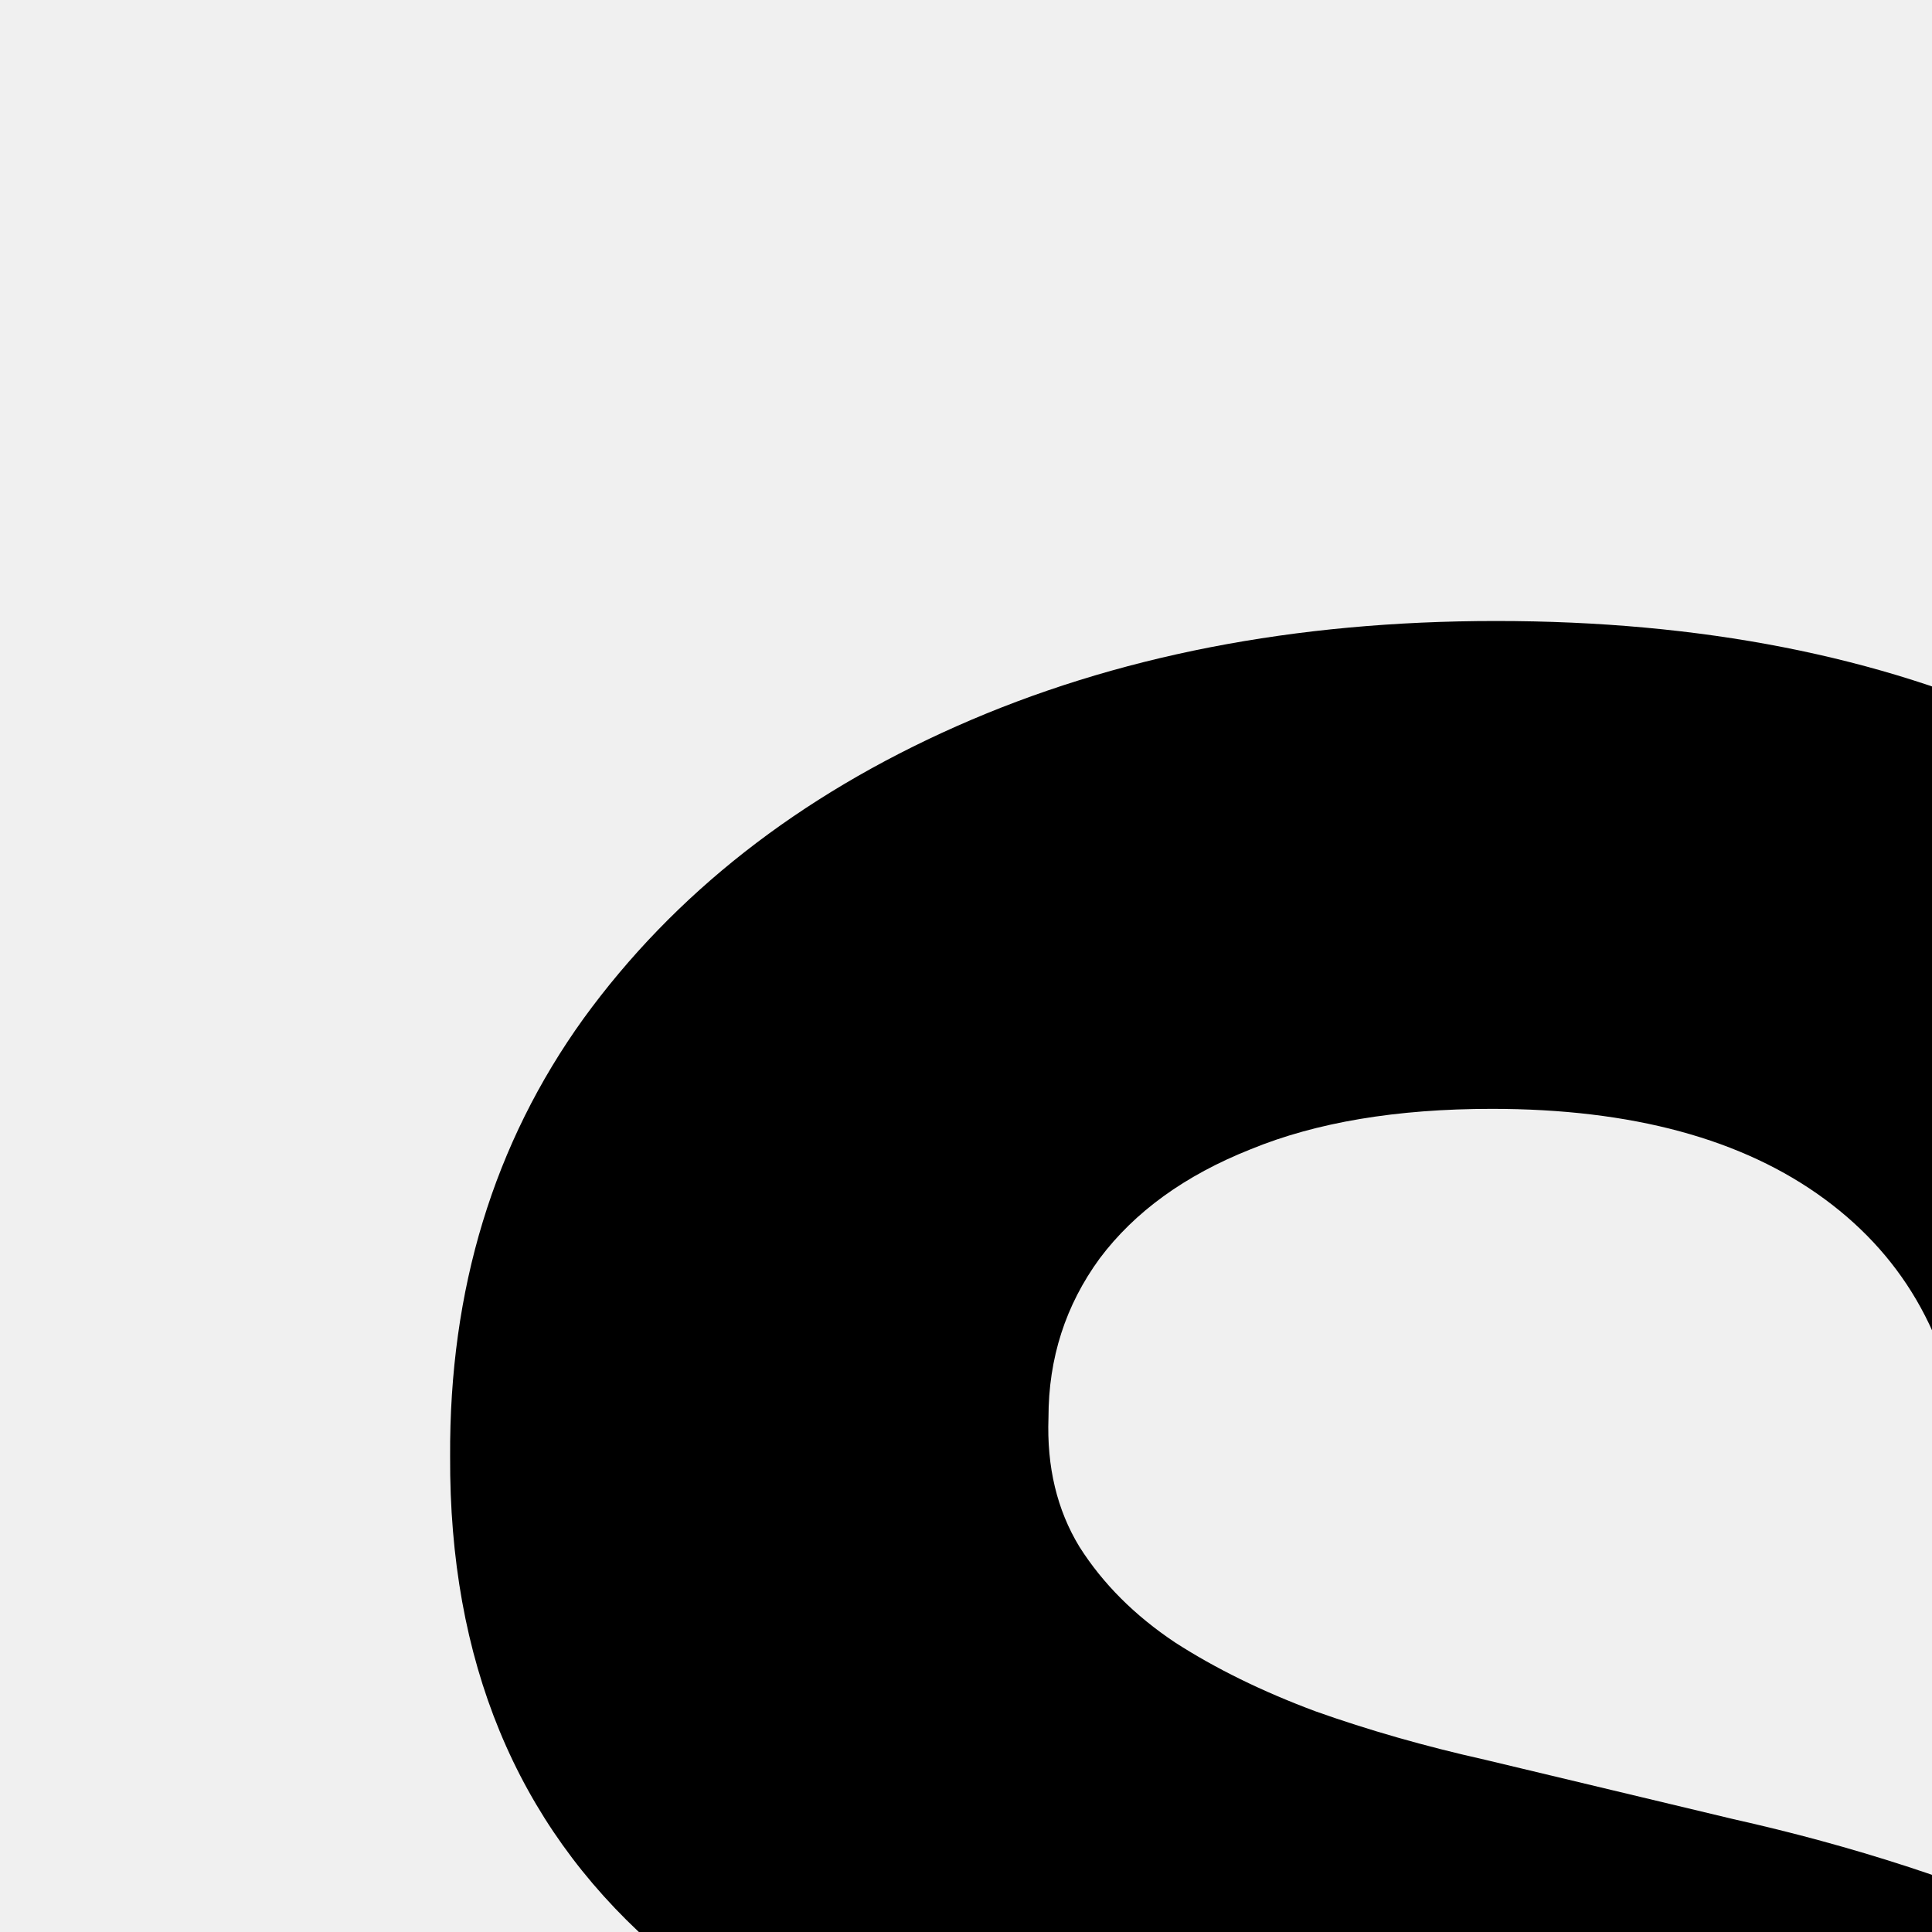
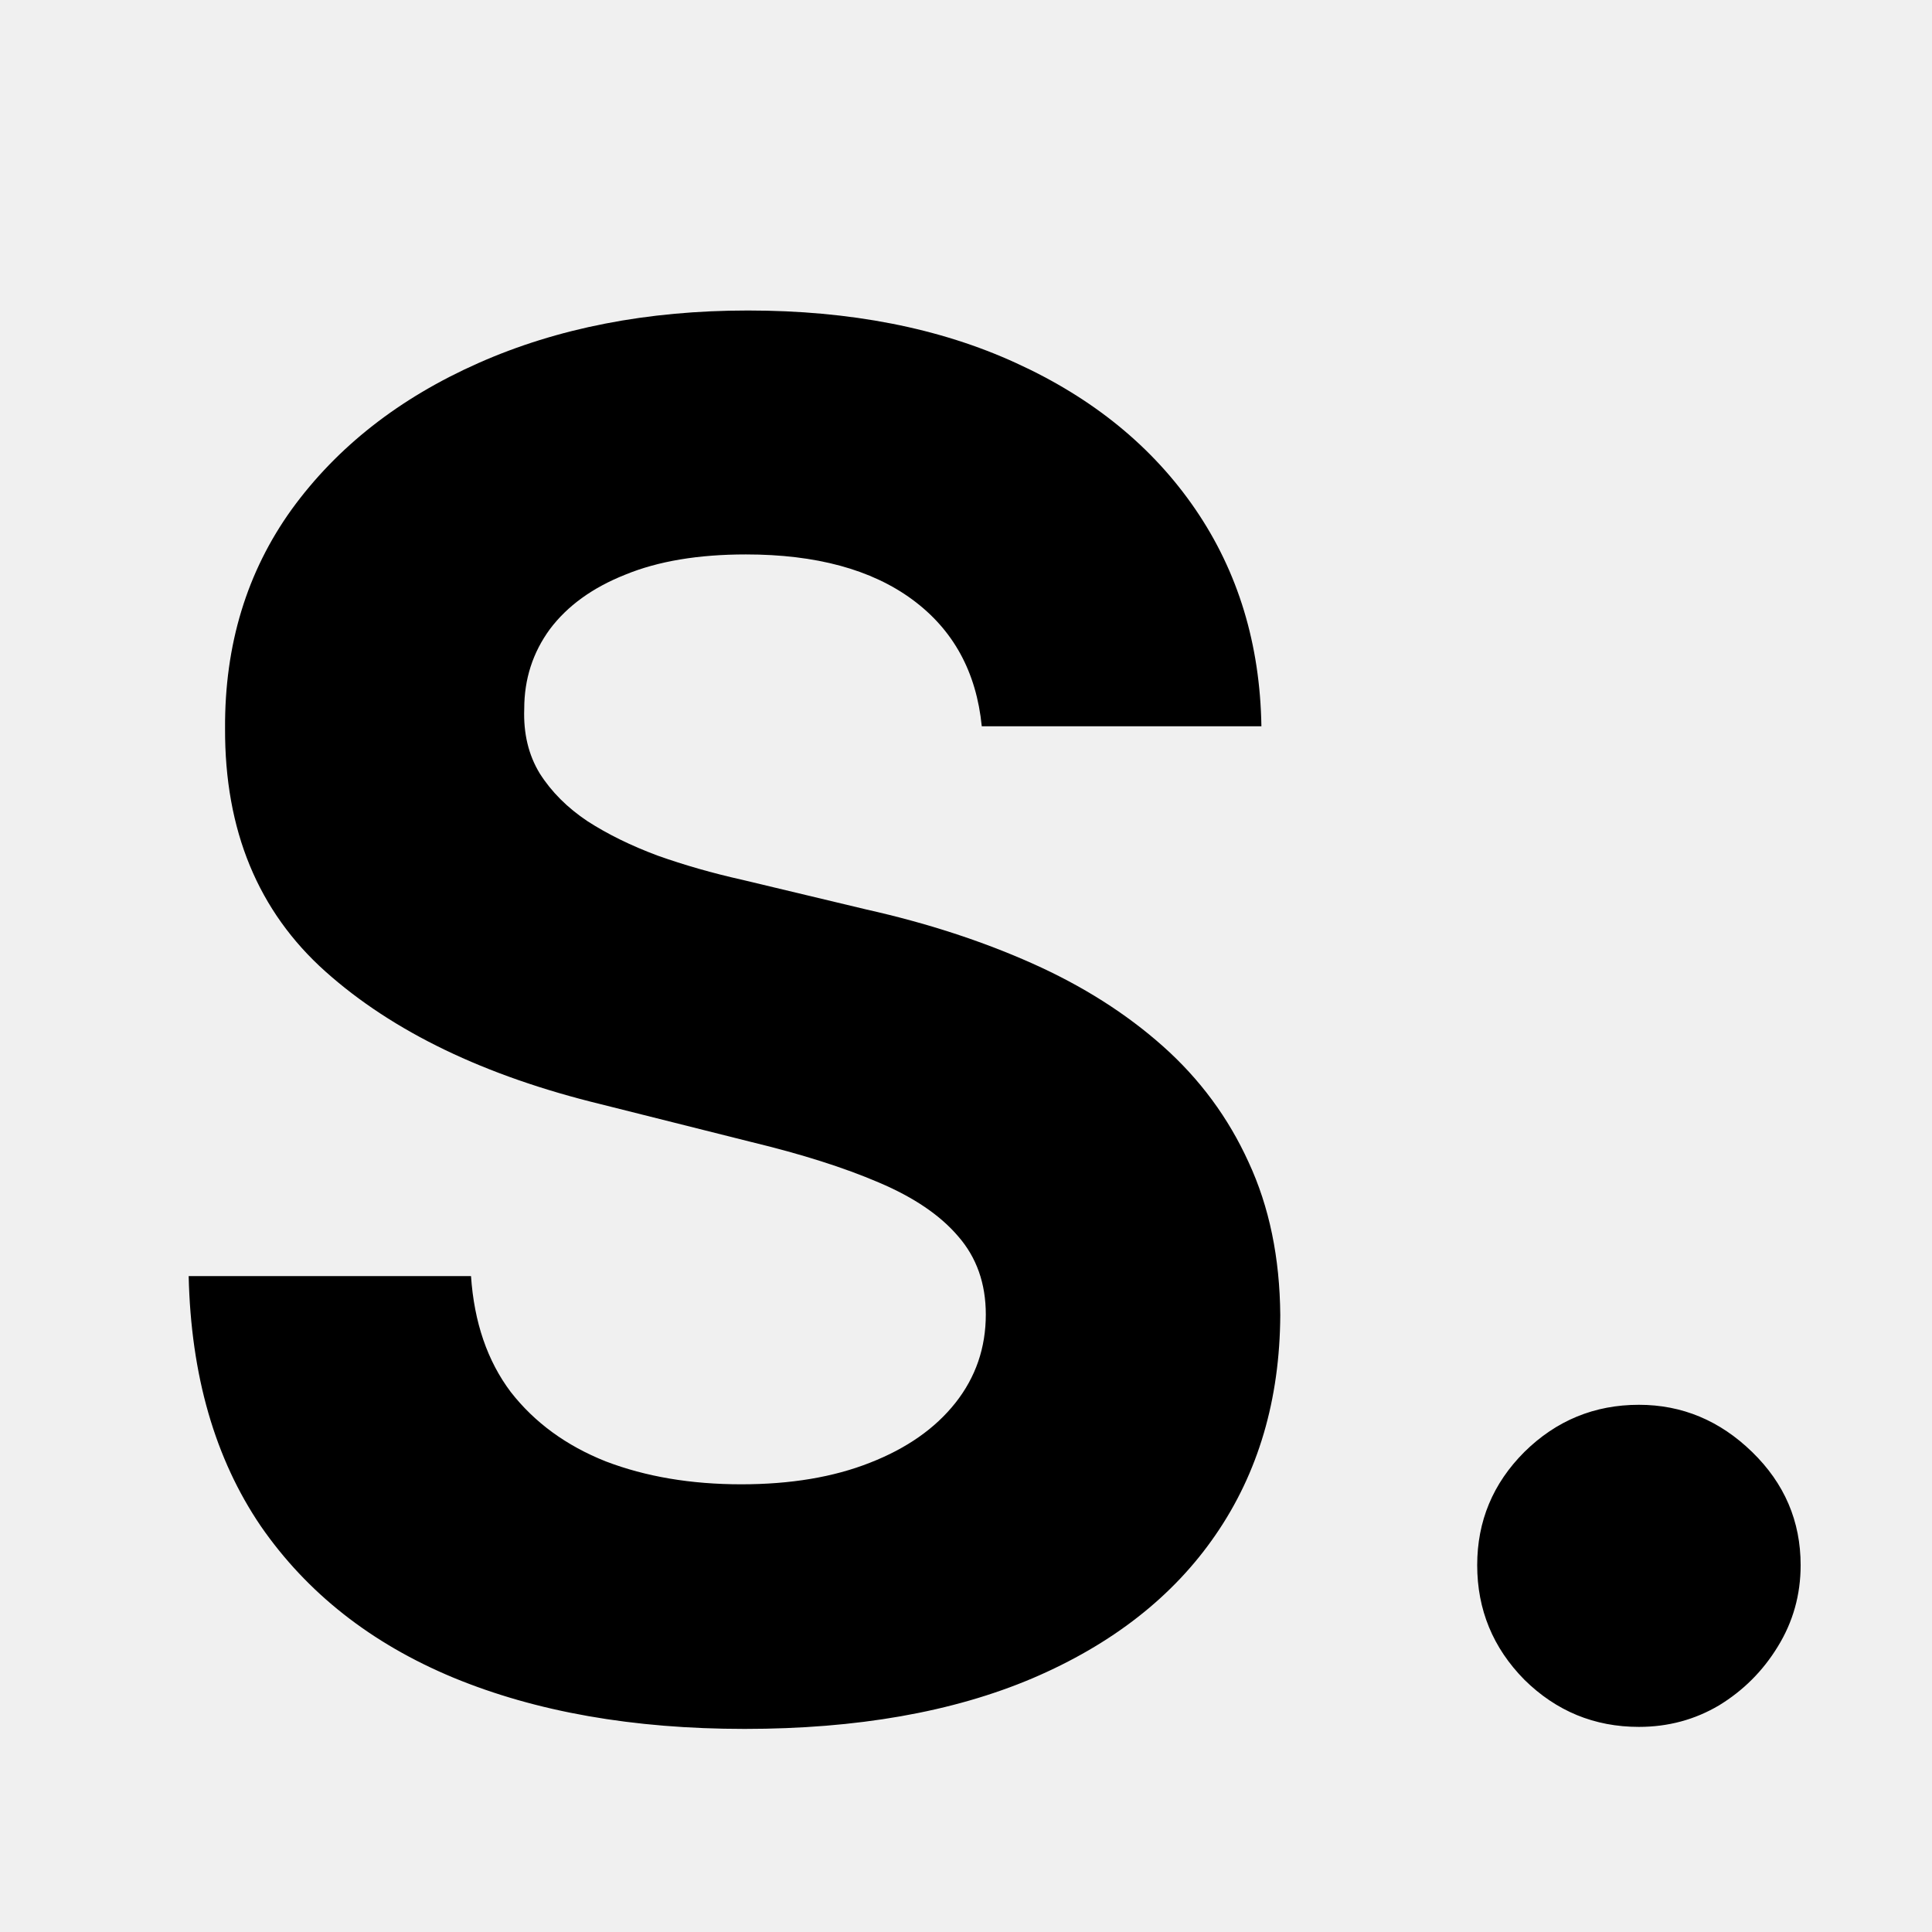
- <svg xmlns="http://www.w3.org/2000/svg" width="512" height="512" viewBox="0 0 512 512" fill="none">
+ <svg xmlns="http://www.w3.org/2000/svg" width="1024" height="1024" fill="none">
  <path class="dynamic" d="M520.357 384.929C517.5 356.119 505.238 333.738 483.571 317.786C461.905 301.833 432.5 293.857 395.357 293.857C370.119 293.857 348.81 297.429 331.429 304.571C314.048 311.476 300.714 321.119 291.429 333.5C282.381 345.881 277.857 359.929 277.857 375.643C277.381 388.738 280.119 400.167 286.071 409.929C292.262 419.69 300.714 428.143 311.429 435.286C322.143 442.19 334.524 448.262 348.571 453.5C362.619 458.5 377.619 462.786 393.571 466.357L459.286 482.071C491.19 489.214 520.476 498.738 547.143 510.643C573.81 522.548 596.905 537.19 616.429 554.571C635.952 571.952 651.071 592.429 661.786 616C672.738 639.571 678.333 666.595 678.571 697.071C678.333 741.833 666.905 780.643 644.286 813.5C621.905 846.119 589.524 871.476 547.143 889.571C505 907.429 454.167 916.357 394.643 916.357C335.595 916.357 284.167 907.31 240.357 889.214C196.786 871.119 162.738 844.333 138.214 808.857C113.929 773.143 101.19 728.976 100 676.357H249.643C251.31 700.881 258.333 721.357 270.714 737.786C283.333 753.976 300.119 766.238 321.071 774.571C342.262 782.667 366.19 786.714 392.857 786.714C419.048 786.714 441.786 782.905 461.071 775.286C480.595 767.667 495.714 757.071 506.429 743.5C517.143 729.929 522.5 714.333 522.5 696.714C522.5 680.286 517.619 666.476 507.857 655.286C498.333 644.095 484.286 634.571 465.714 626.714C447.381 618.857 424.881 611.714 398.214 605.286L318.571 585.286C256.905 570.286 208.214 546.833 172.5 514.929C136.786 483.024 119.048 440.048 119.286 386C119.048 341.714 130.833 303.024 154.643 269.929C178.69 236.833 211.667 211 253.571 192.429C295.476 173.857 343.095 164.571 396.429 164.571C450.714 164.571 498.095 173.857 538.571 192.429C579.286 211 610.952 236.833 633.571 269.929C656.19 303.024 667.857 341.357 668.571 384.929H520.357ZM868.661 915.286C845.089 915.286 824.851 906.952 807.946 890.286C791.28 873.381 782.946 853.143 782.946 829.571C782.946 806.238 791.28 786.238 807.946 769.571C824.851 752.905 845.089 744.571 868.661 744.571C891.518 744.571 911.518 752.905 928.661 769.571C945.804 786.238 954.375 806.238 954.375 829.571C954.375 845.286 950.327 859.69 942.232 872.786C934.375 885.643 924.018 896 911.161 903.857C898.304 911.476 884.137 915.286 868.661 915.286Z" />
  <style>
		path.dynamic { fill: #000000; }@media (prefers-color-scheme: dark) {path.dynamic { fill:
		#FFFFFF; }}
	</style>
</svg>
